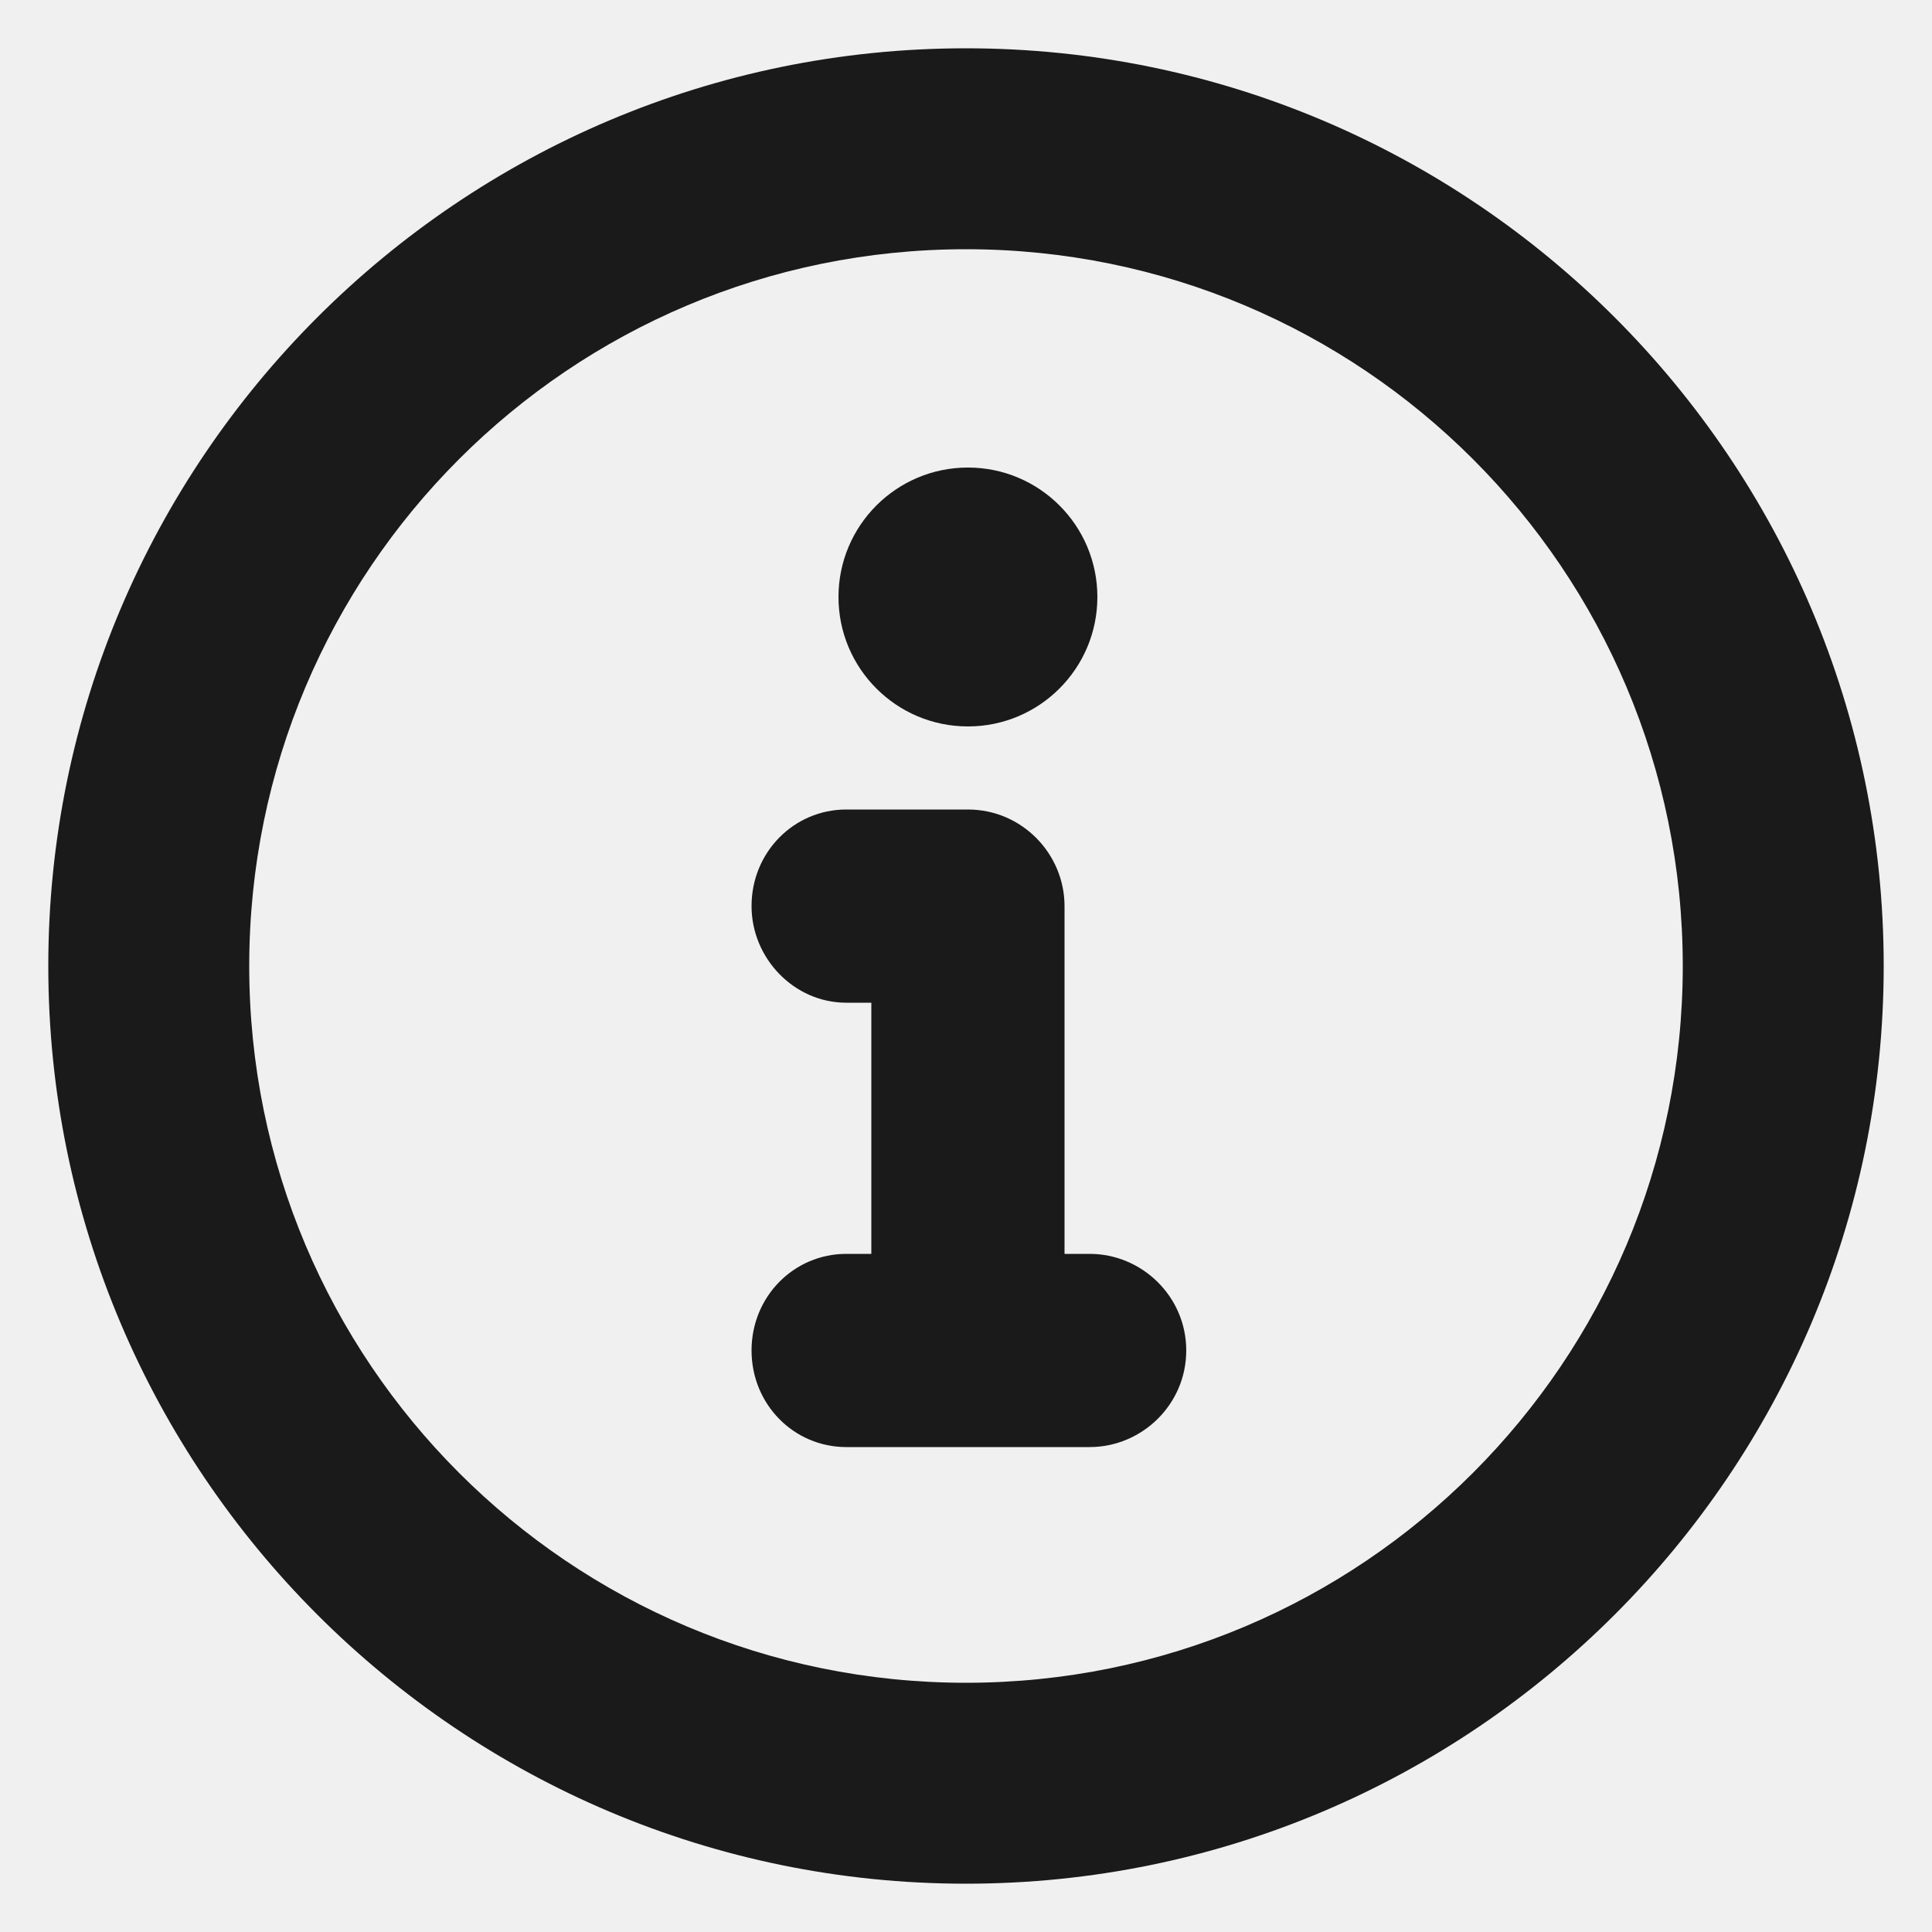
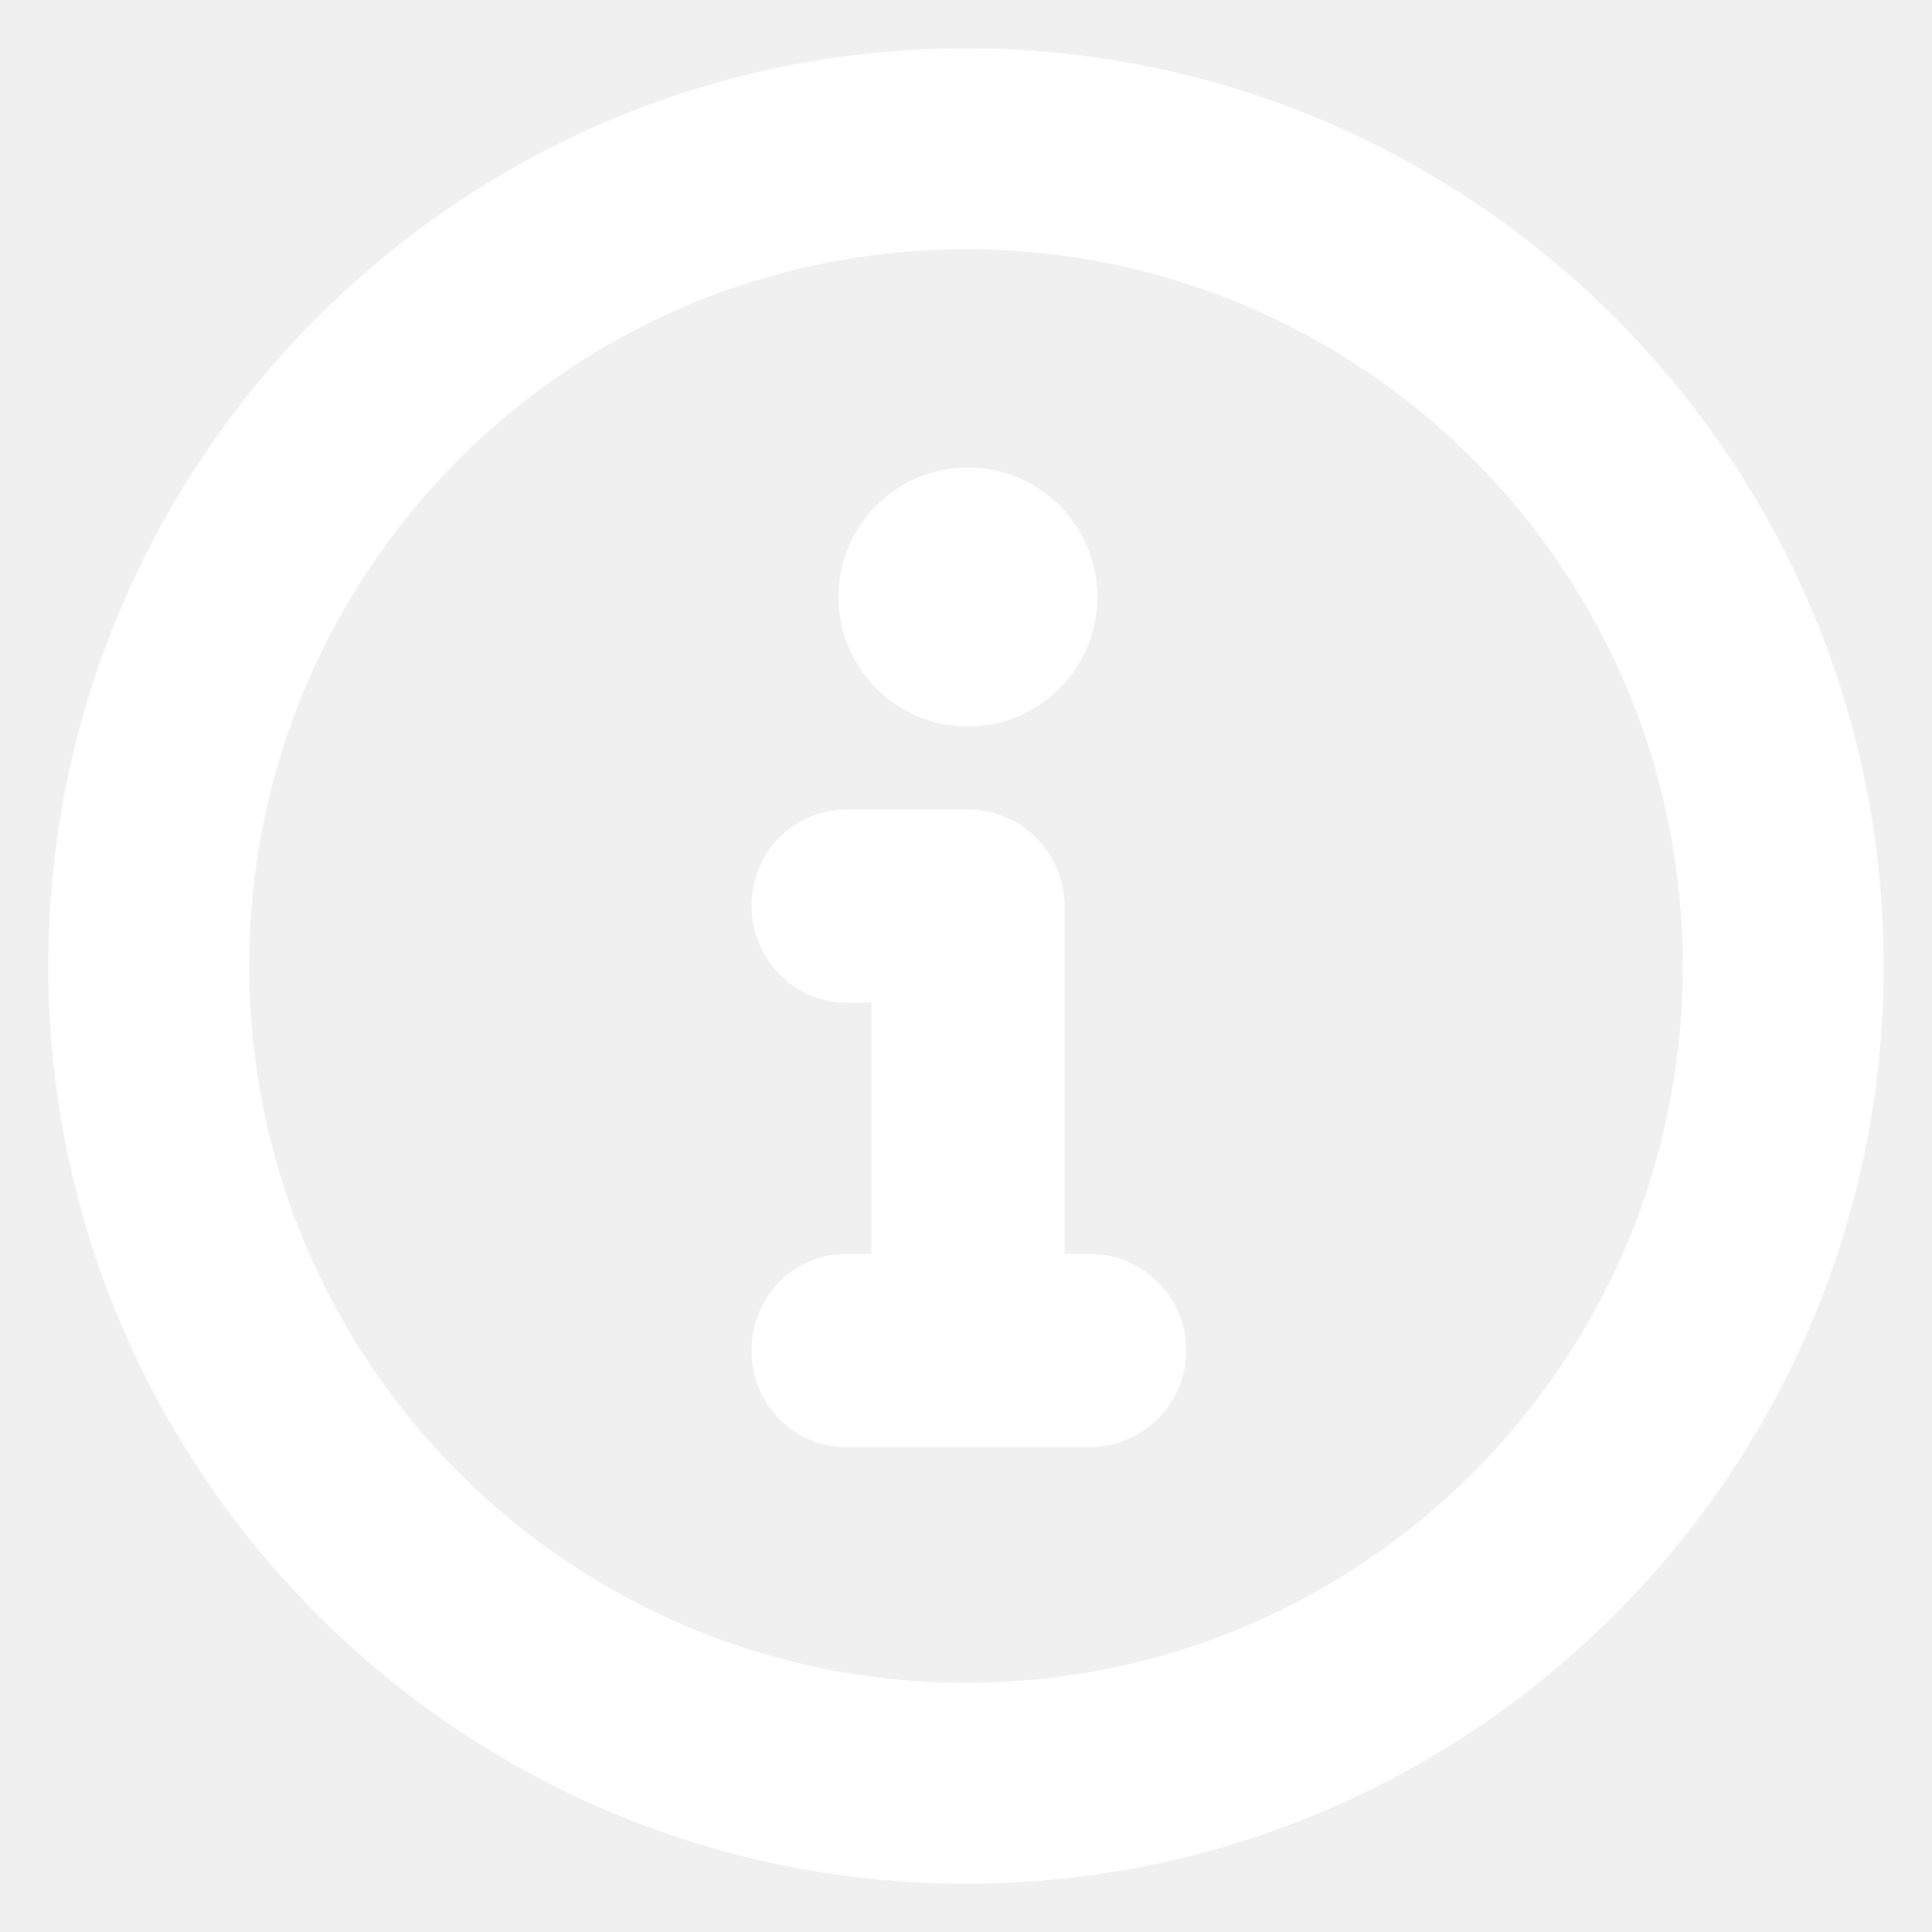
- <svg xmlns="http://www.w3.org/2000/svg" height="100px" width="100px" fill="#1A1A1A" version="1.1" x="0px" y="0px" viewBox="0 0 100 100" style="enable-background:new 0 0 100 100;" xml:space="preserve">
+ <svg xmlns="http://www.w3.org/2000/svg" height="100px" width="100px" fill="#ffffff" version="1.1" x="0px" y="0px" viewBox="0 0 100 100" style="enable-background:new 0 0 100 100;" xml:space="preserve">
  <g>
    <g>
      <g>
        <path d="M50,2.5C23.8,2.5,2.5,23.8,2.5,50S23.8,97.5,50,97.5S97.5,76.2,97.5,50S76.2,2.5,50,2.5z M50,87.1     c-20.5,0-37.1-16.6-37.1-37.1S29.5,12.9,50,12.9S87.1,29.5,87.1,50S70.5,87.1,50,87.1z" />
        <path d="M56.4,64.9h-1.3v-18c0-2.7-2.2-5-5-5h-6.3c-2.7,0-4.9,2.2-4.9,5c0,2.7,2.2,5,4.9,5h1.3v13h-1.3c-2.7,0-4.9,2.2-4.9,5     s2.2,5,4.9,5h12.6c2.7,0,5-2.2,5-5S59.1,64.9,56.4,64.9z" />
        <circle cx="50.1" cy="30.9" r="6.7" />
      </g>
    </g>
  </g>
</svg>
